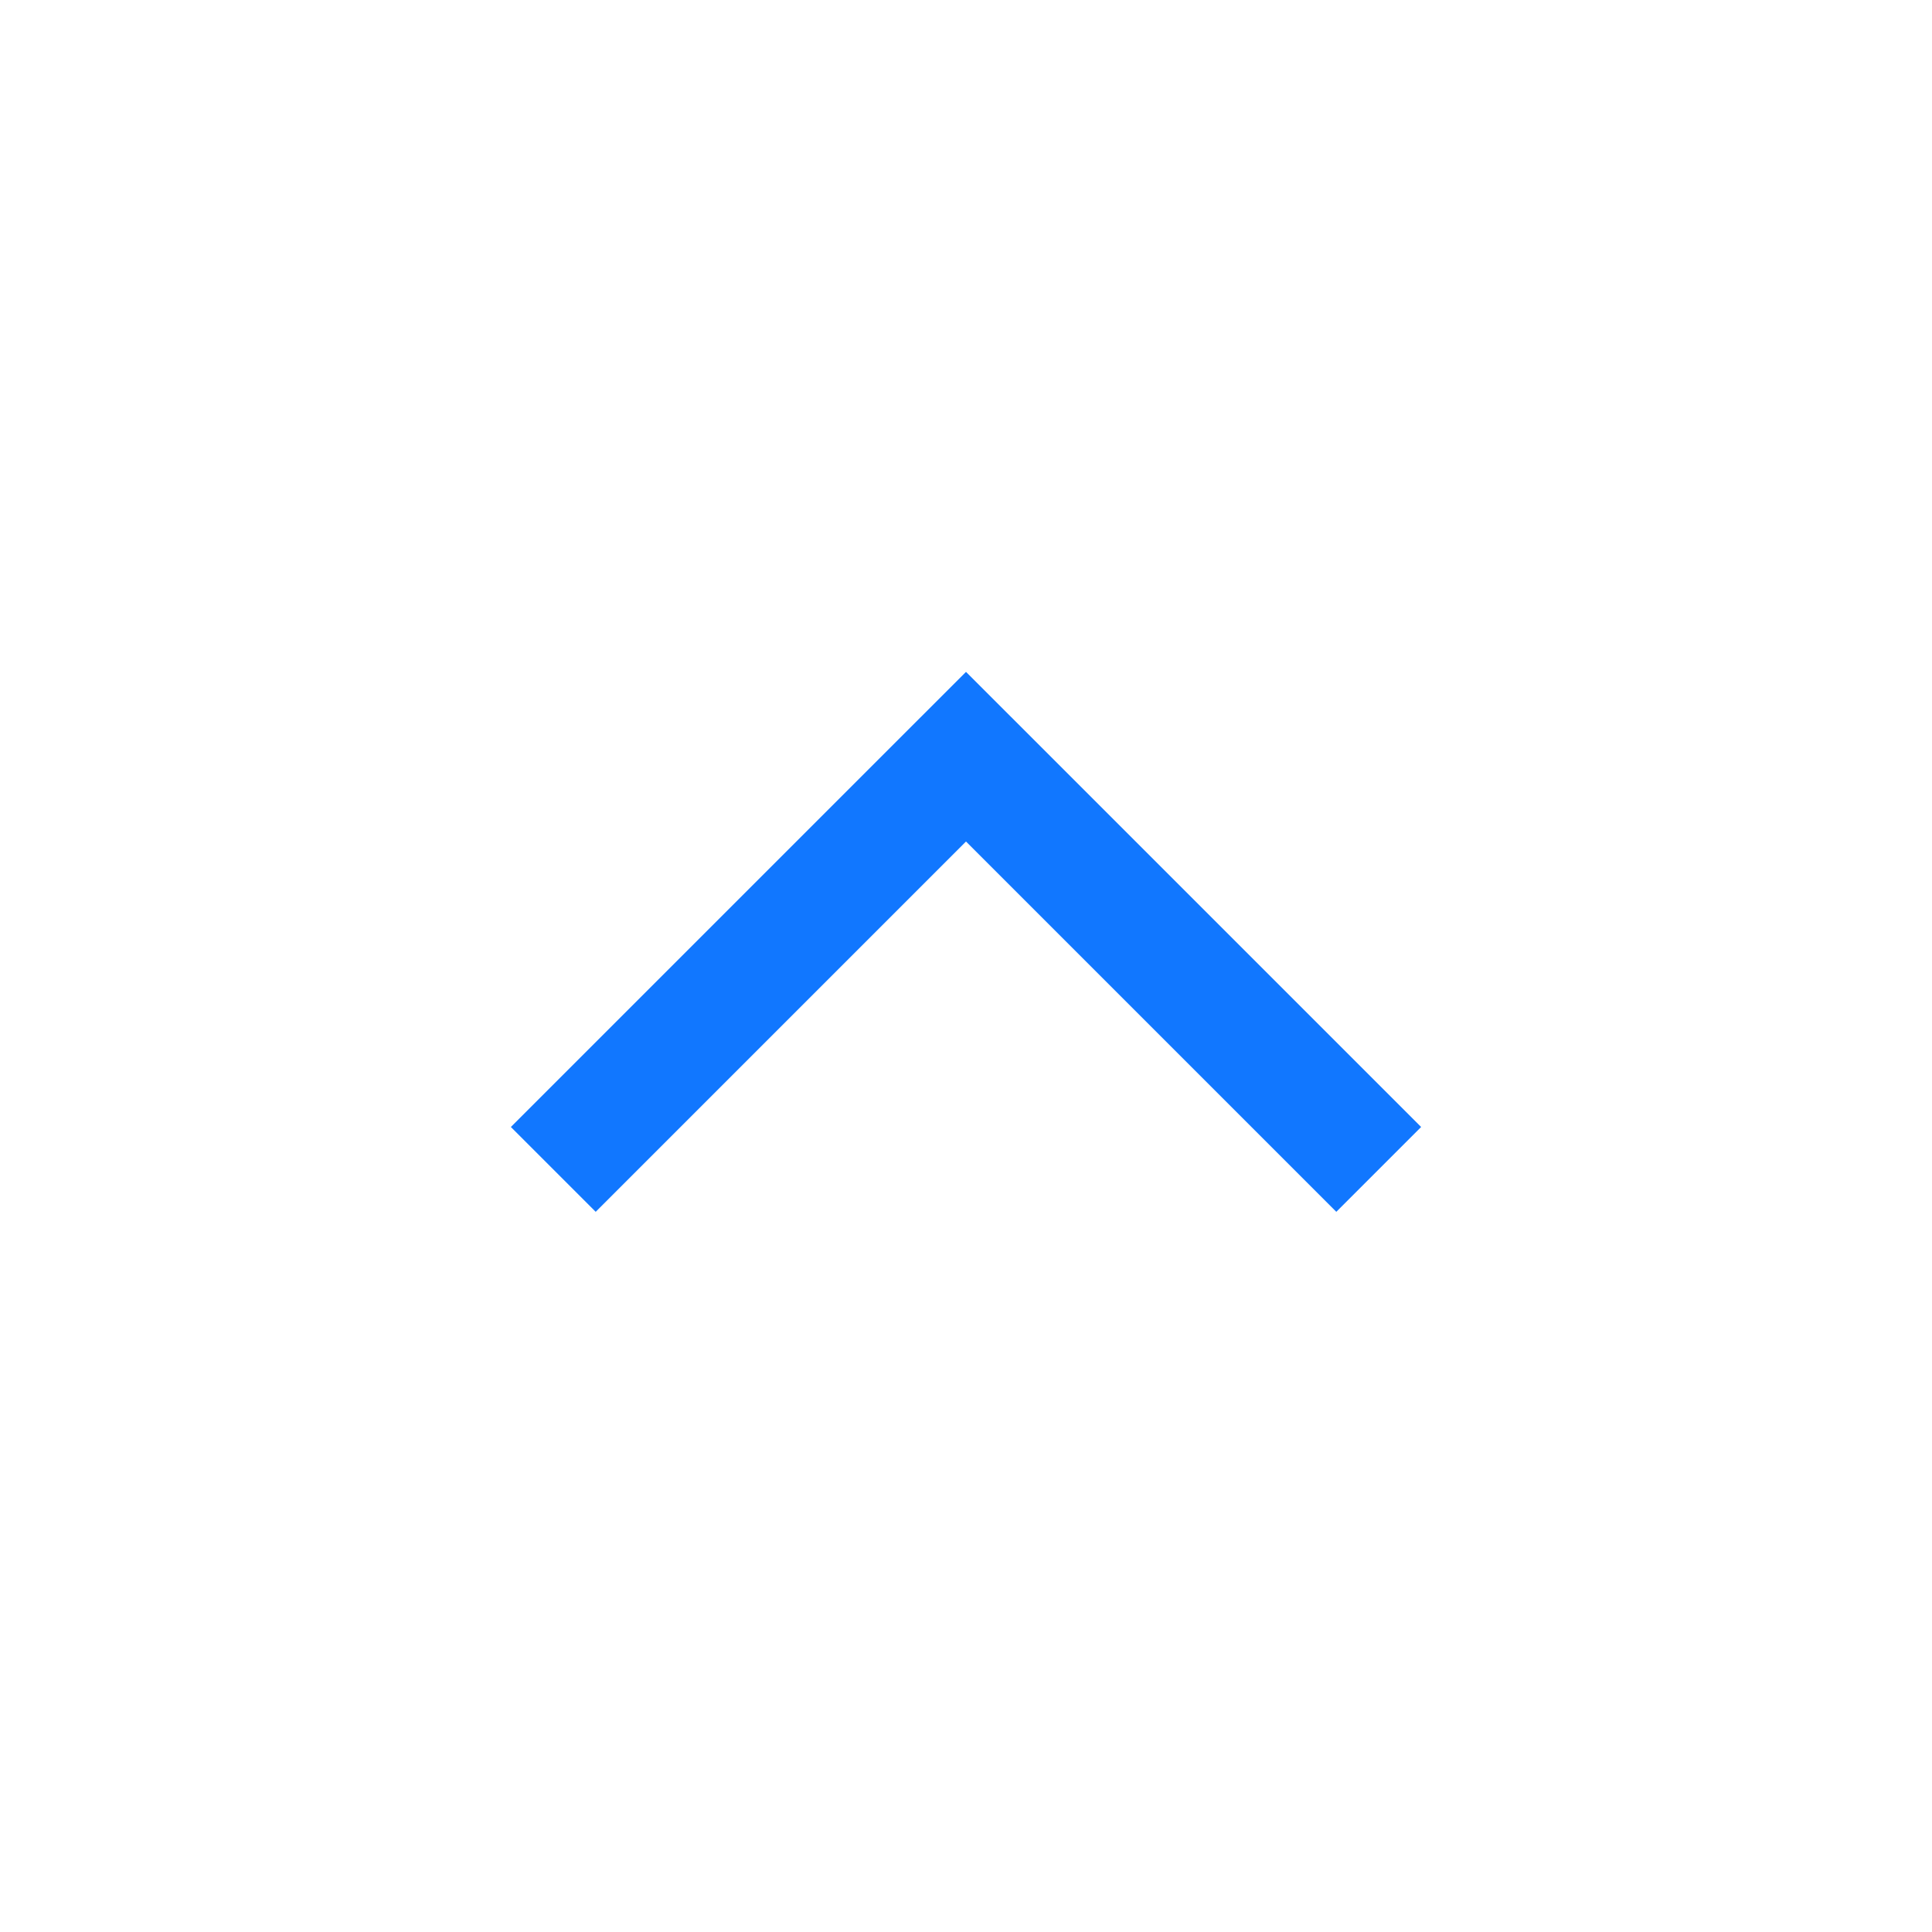
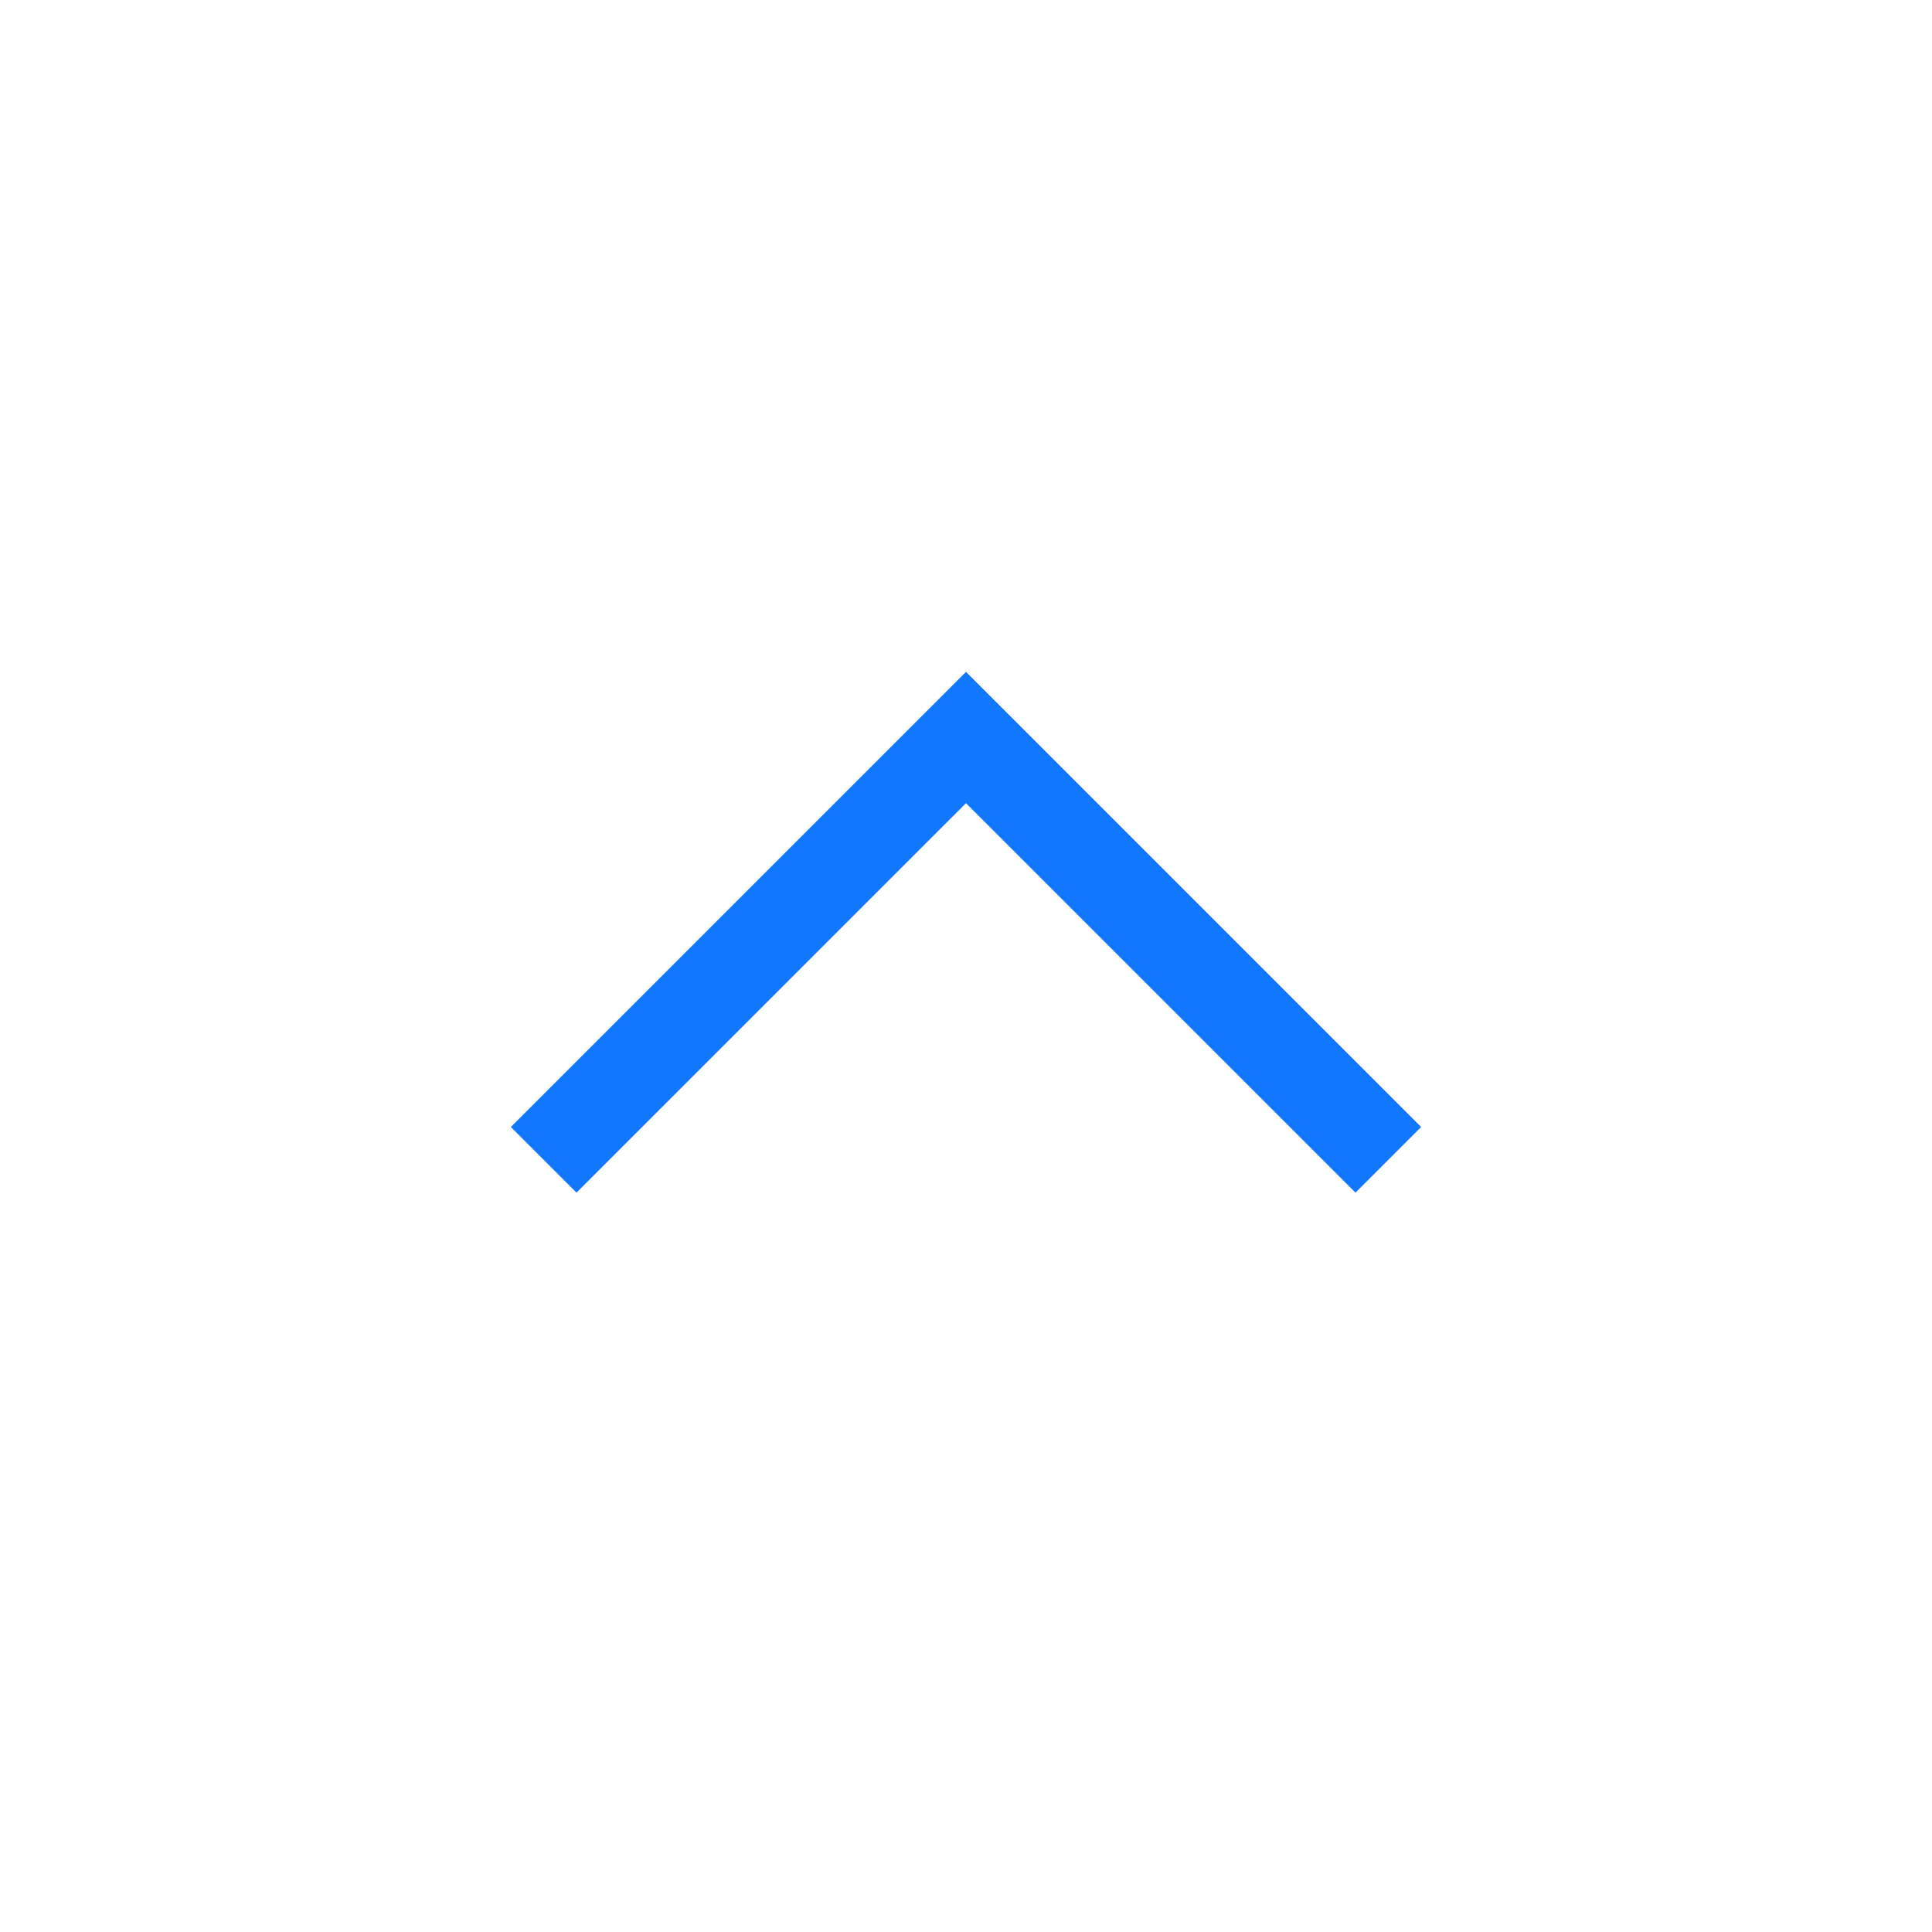
<svg xmlns="http://www.w3.org/2000/svg" height="48" viewBox="0 -960 960 960" width="48">
-   <path fill="#1177FF" d="m480-541.85-184 184L253.85-400 480-626.15 706.15-400 664-357.85l-184-184Z" />
+   <path fill="#1177FF" d="M480-560.92 286.46-367.39 253.85-400 480-626.15 706.15-400l-32.61 32.61L480-560.92Z" />
</svg>
